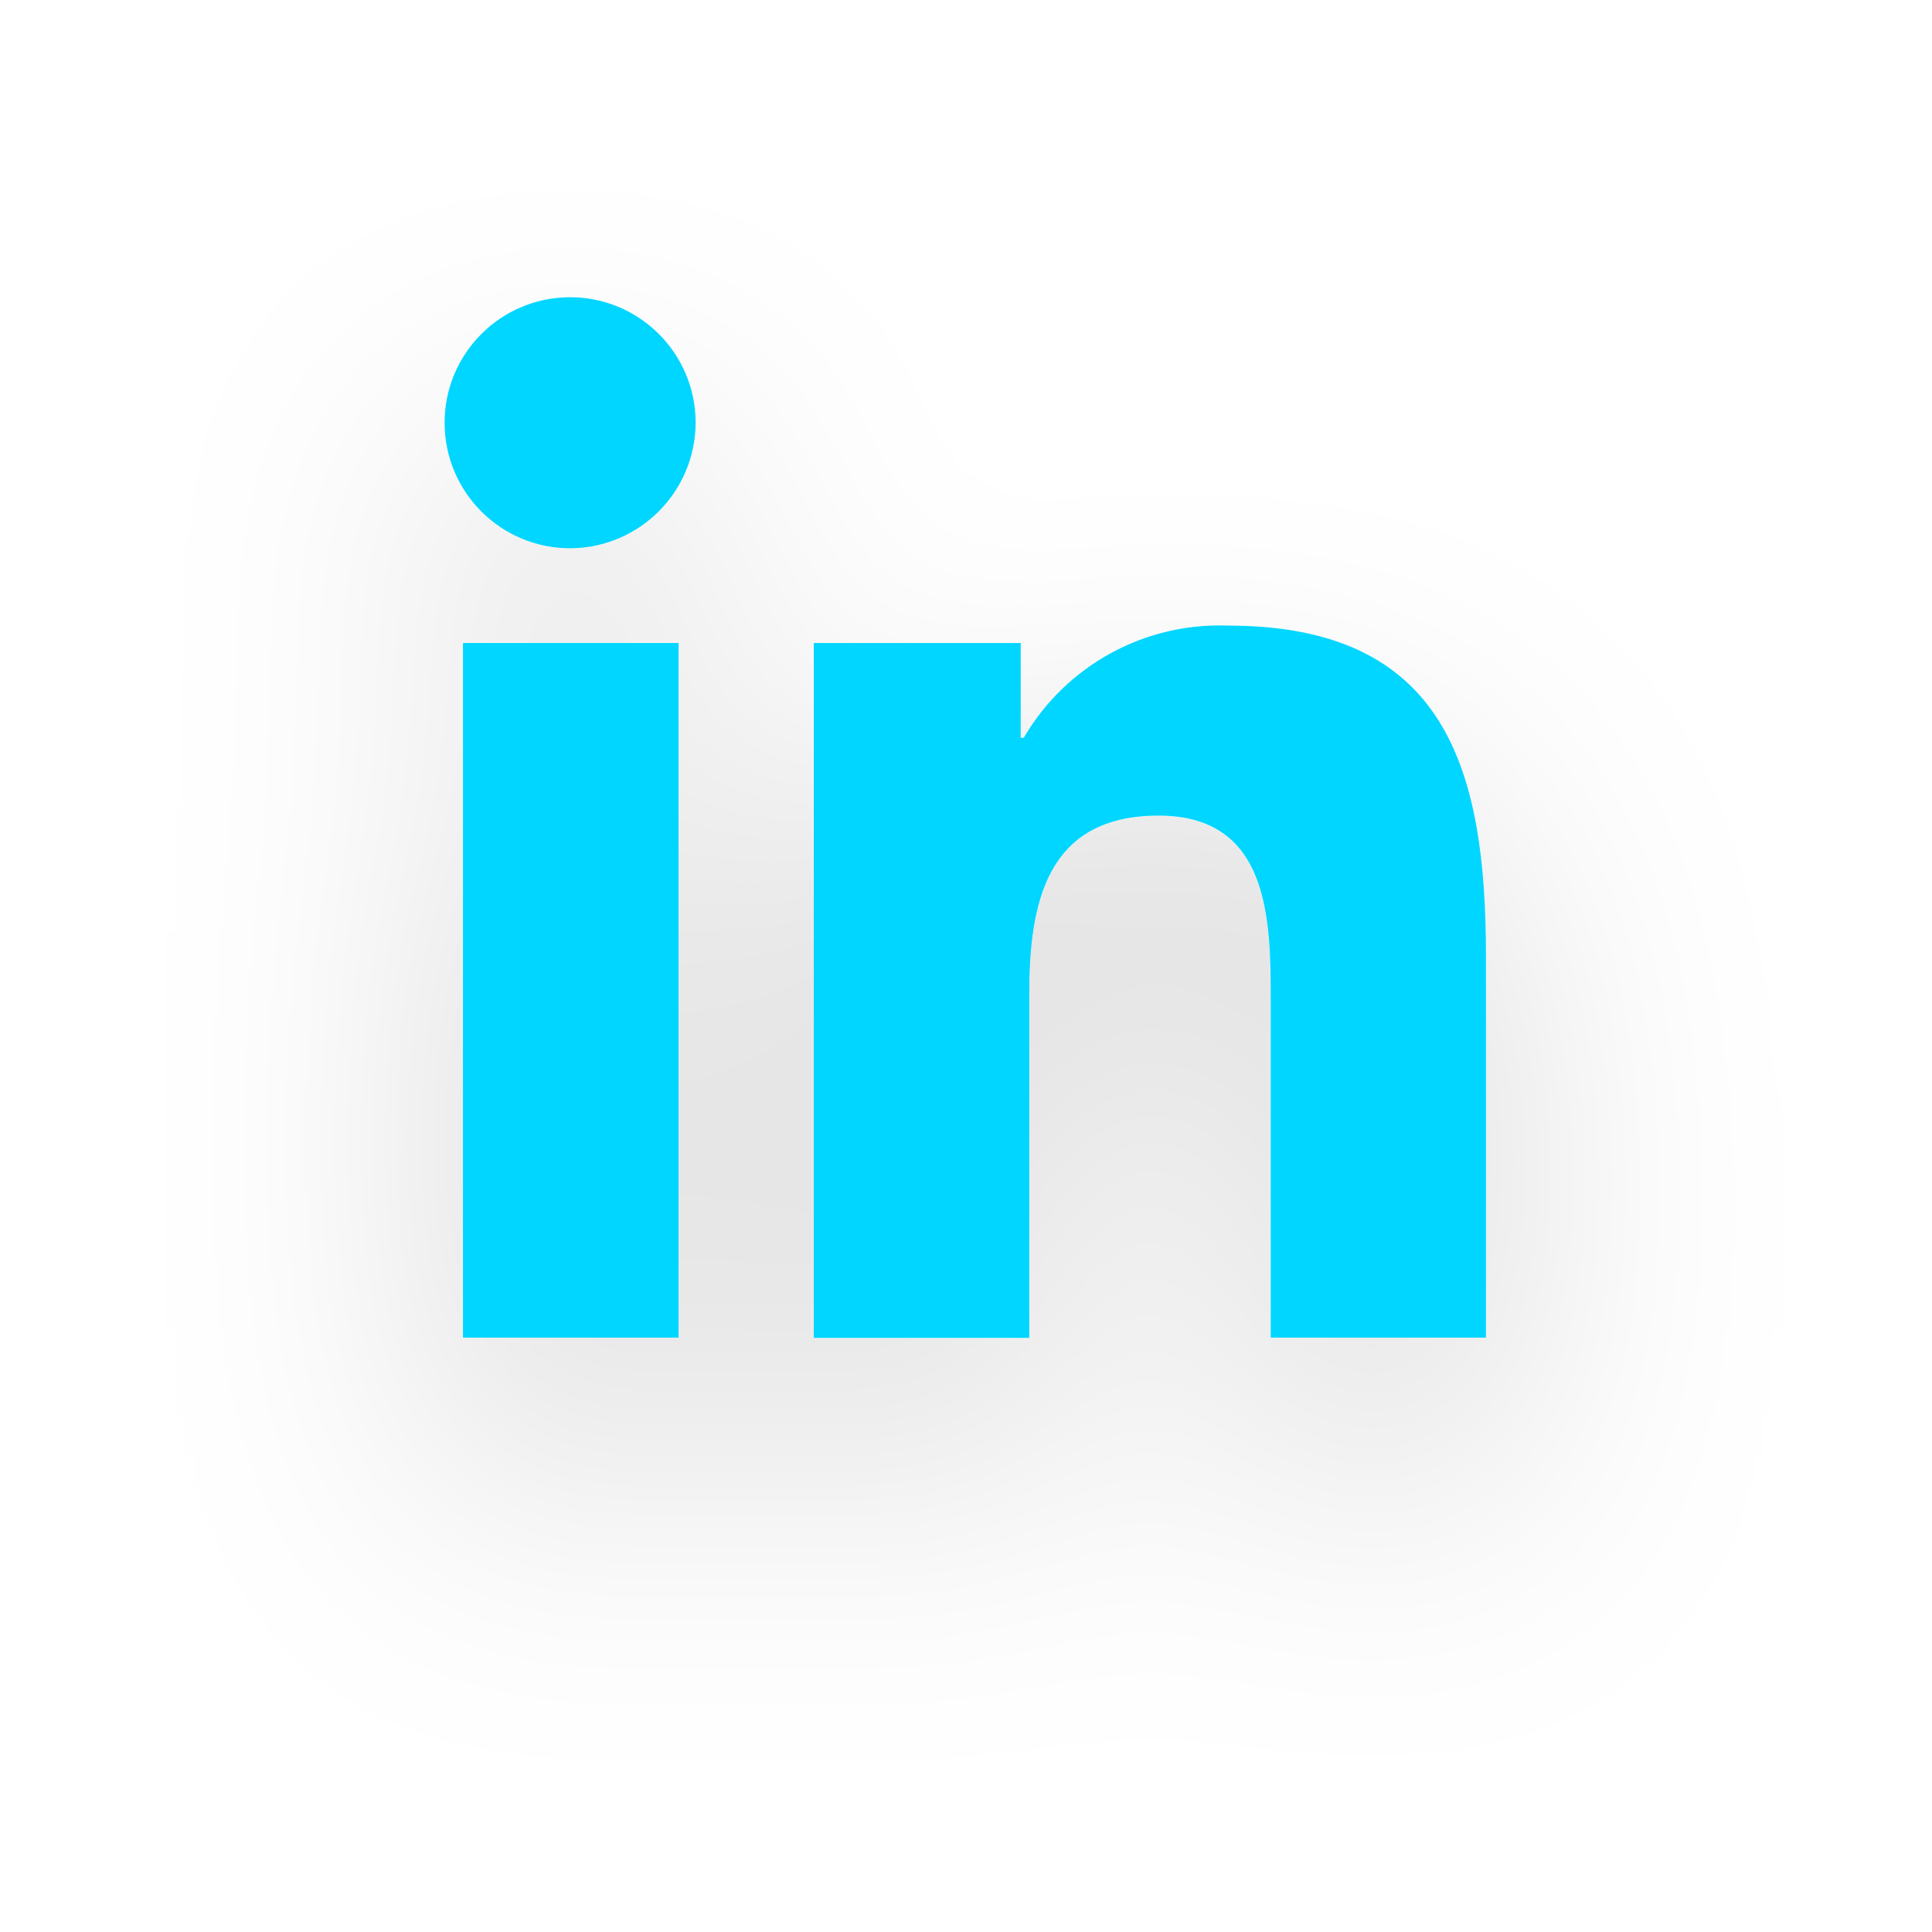
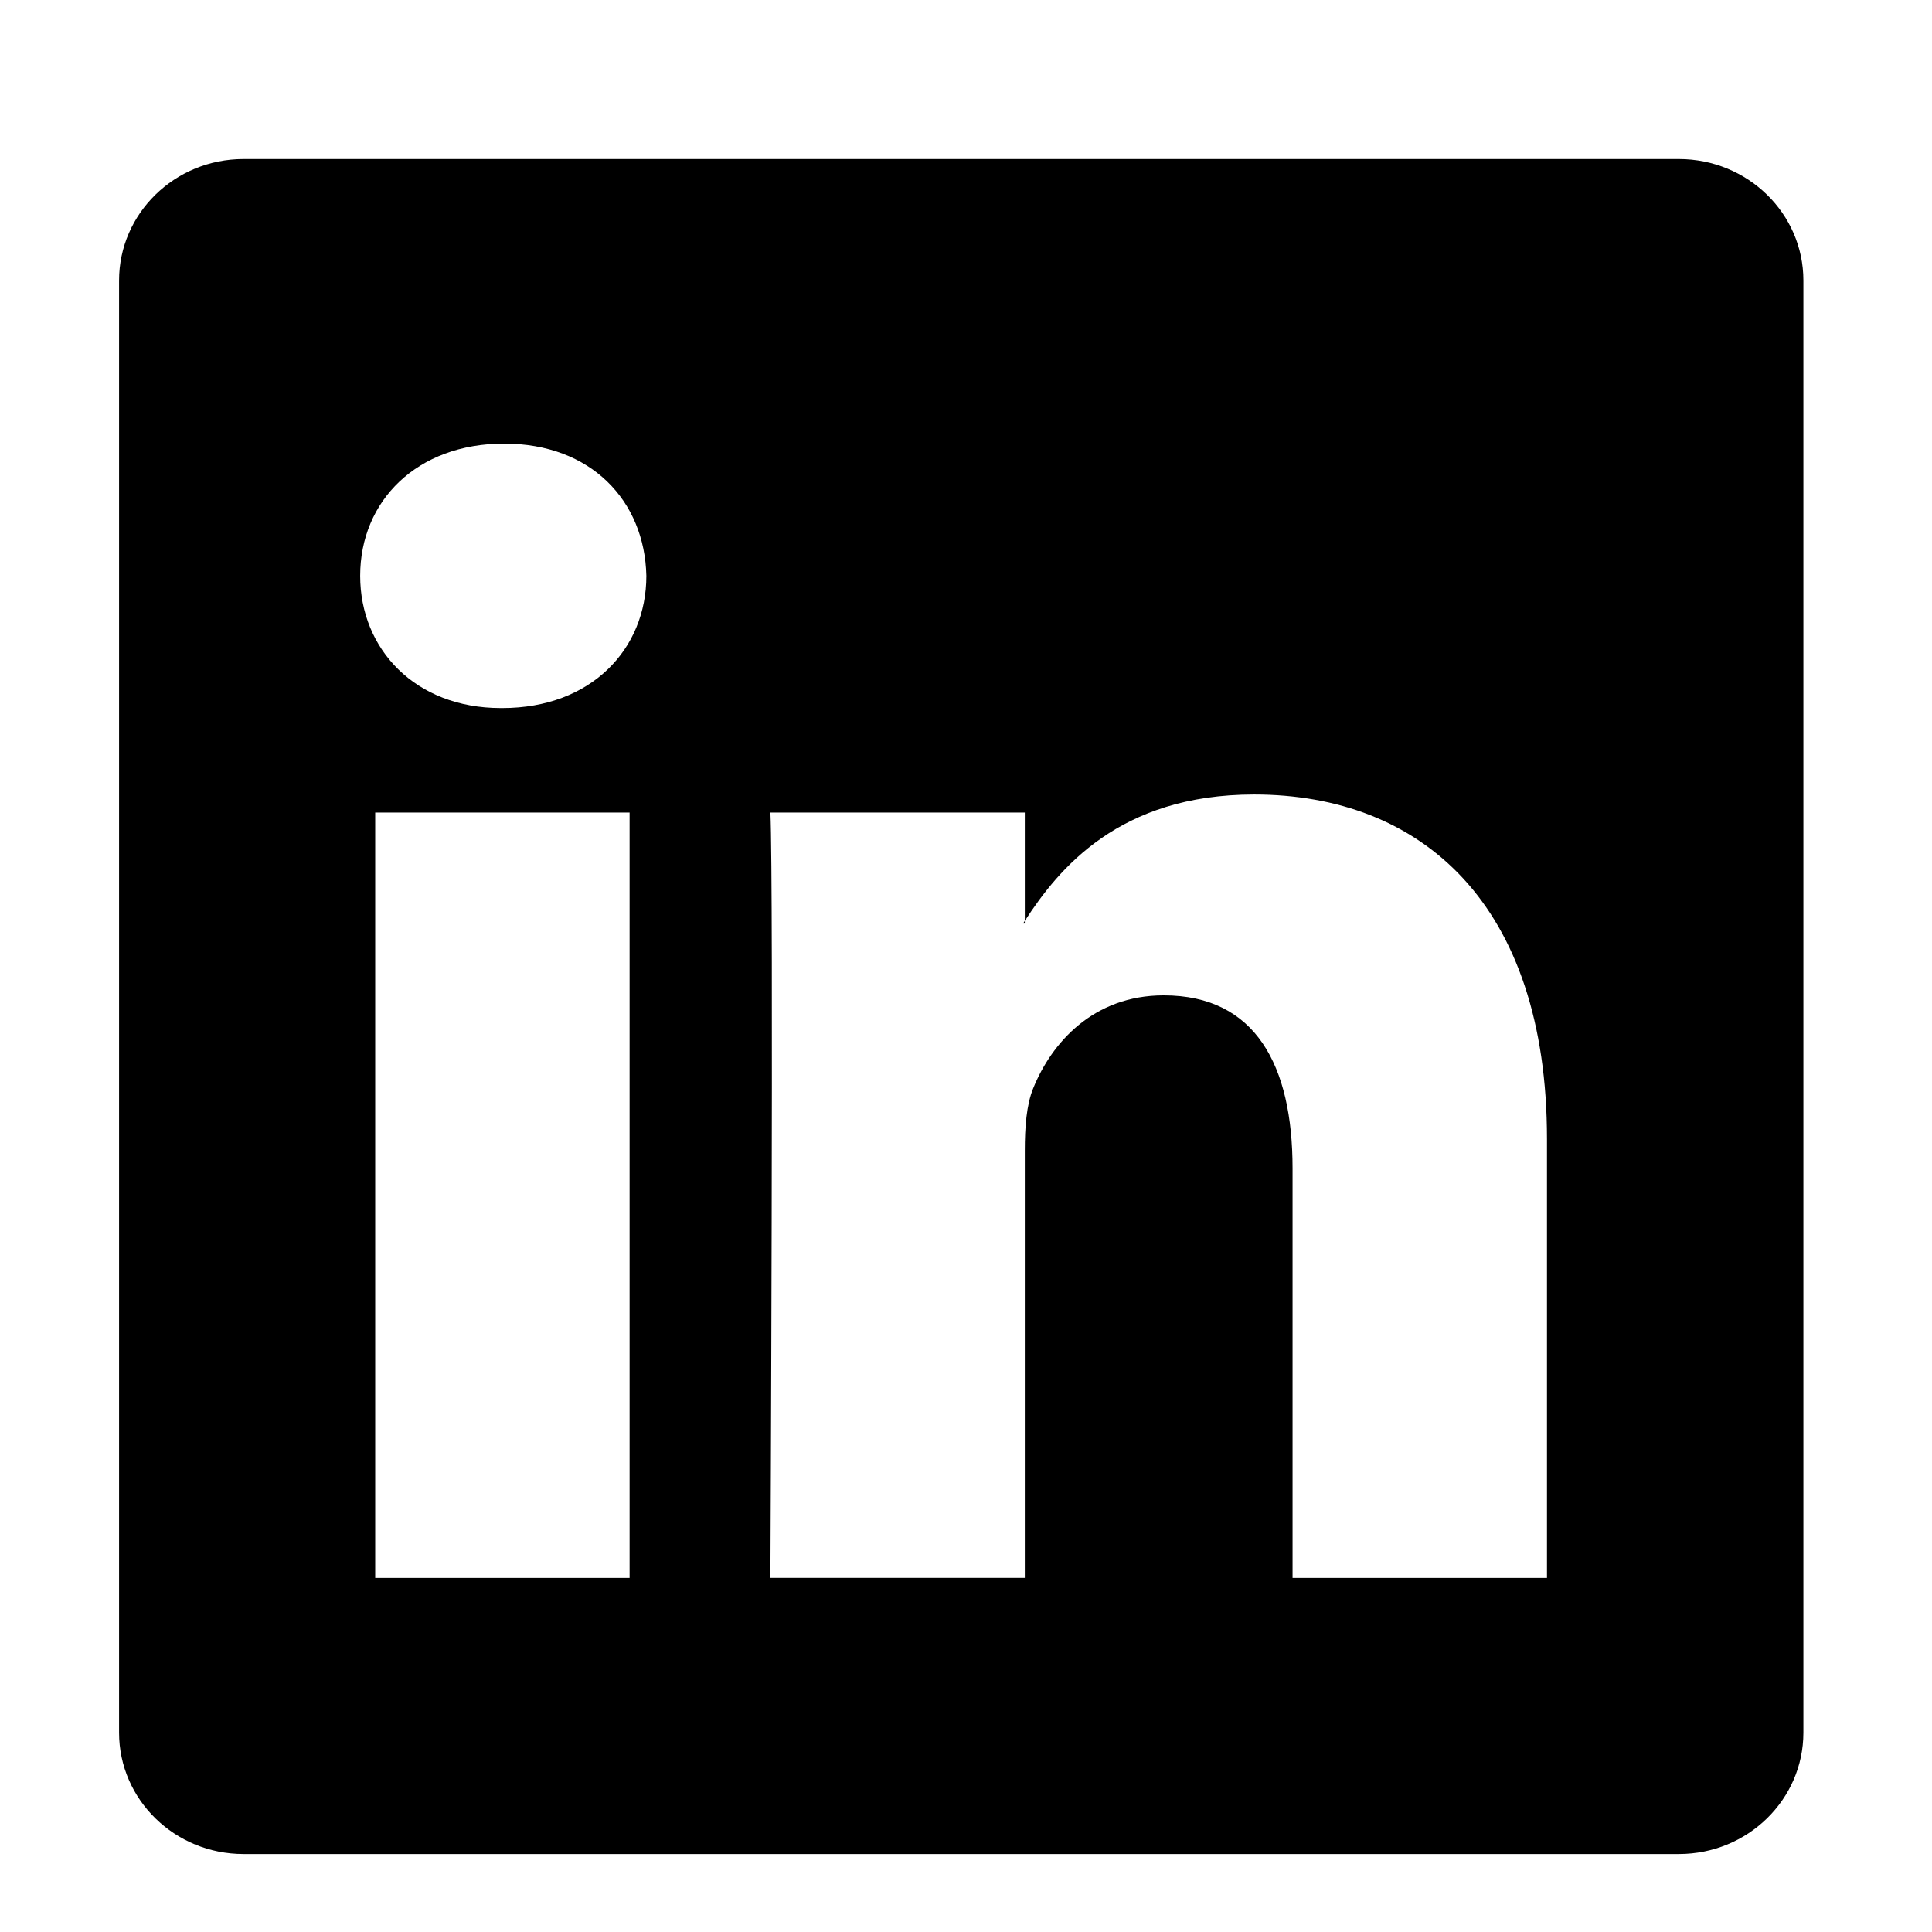
- <svg xmlns="http://www.w3.org/2000/svg" width="39.005" height="39.005" viewBox="0 0 39.005 39.005">
-   <defs>
-     <filter id="Icon_awesome-linkedin-in" x="0" y="0" width="39.005" height="39.005" filterUnits="userSpaceOnUse">
-       <feOffset dy="3" input="SourceAlpha" />
-       <feGaussianBlur stdDeviation="3" result="blur" />
-       <feFlood flood-opacity="0.161" />
-       <feComposite operator="in" in2="blur" />
-       <feComposite in="SourceGraphic" />
-     </filter>
-   </defs>
-   <g transform="matrix(1, 0, 0, 1, 0, 0)" filter="url(#Icon_awesome-linkedin-in)">
-     <path id="Icon_awesome-linkedin-in-2" data-name="Icon awesome-linkedin-in" d="M4.7,21.005H.347V6.982H4.7ZM2.522,5.069A2.534,2.534,0,1,1,5.044,2.523,2.543,2.543,0,0,1,2.522,5.069ZM21,21.005H16.655V14.179c0-1.627-.033-3.713-2.264-3.713-2.264,0-2.611,1.768-2.611,3.6v6.944H7.43V6.982h4.177V8.895h.061a4.576,4.576,0,0,1,4.12-2.265C20.195,6.63,21,9.532,21,13.3v7.7Z" transform="translate(9 6)" fill="#00d6ff" />
+ <svg xmlns="http://www.w3.org/2000/svg" enable-background="new 0 0 56.693 56.693" height="56.693px" id="Layer_1" version="1.1" viewBox="0 0 56.693 56.693" width="56.693px" xml:space="preserve">
+   <g>
+     <path d="M30.071,27.101v-0.077c-0.016,0.026-0.033,0.052-0.05,0.077H30.071z" />
+     <path d="M49.265,4.667H7.145c-2.016,0-3.651,1.596-3.651,3.563v42.613c0,1.966,1.635,3.562,3.651,3.562h42.12   c2.019,0,3.654-1.597,3.654-3.562V8.23C52.919,6.262,51.283,4.667,49.265,4.667z M18.475,46.304h-7.465V23.845h7.465V46.304z    M14.743,20.777h-0.05c-2.504,0-4.124-1.725-4.124-3.88c0-2.203,1.67-3.88,4.223-3.88c2.554,0,4.125,1.677,4.175,3.88   C18.967,19.052,17.345,20.777,14.743,20.777z M45.394,46.304h-7.465V34.286c0-3.018-1.08-5.078-3.781-5.078   c-2.062,0-3.29,1.389-3.831,2.731c-0.197,0.479-0.245,1.149-0.245,1.821v12.543h-7.465c0,0,0.098-20.354,0-22.459h7.465v3.179   c0.992-1.53,2.766-3.709,6.729-3.709c4.911,0,8.594,3.211,8.594,10.11V46.304z" />
  </g>
</svg>
